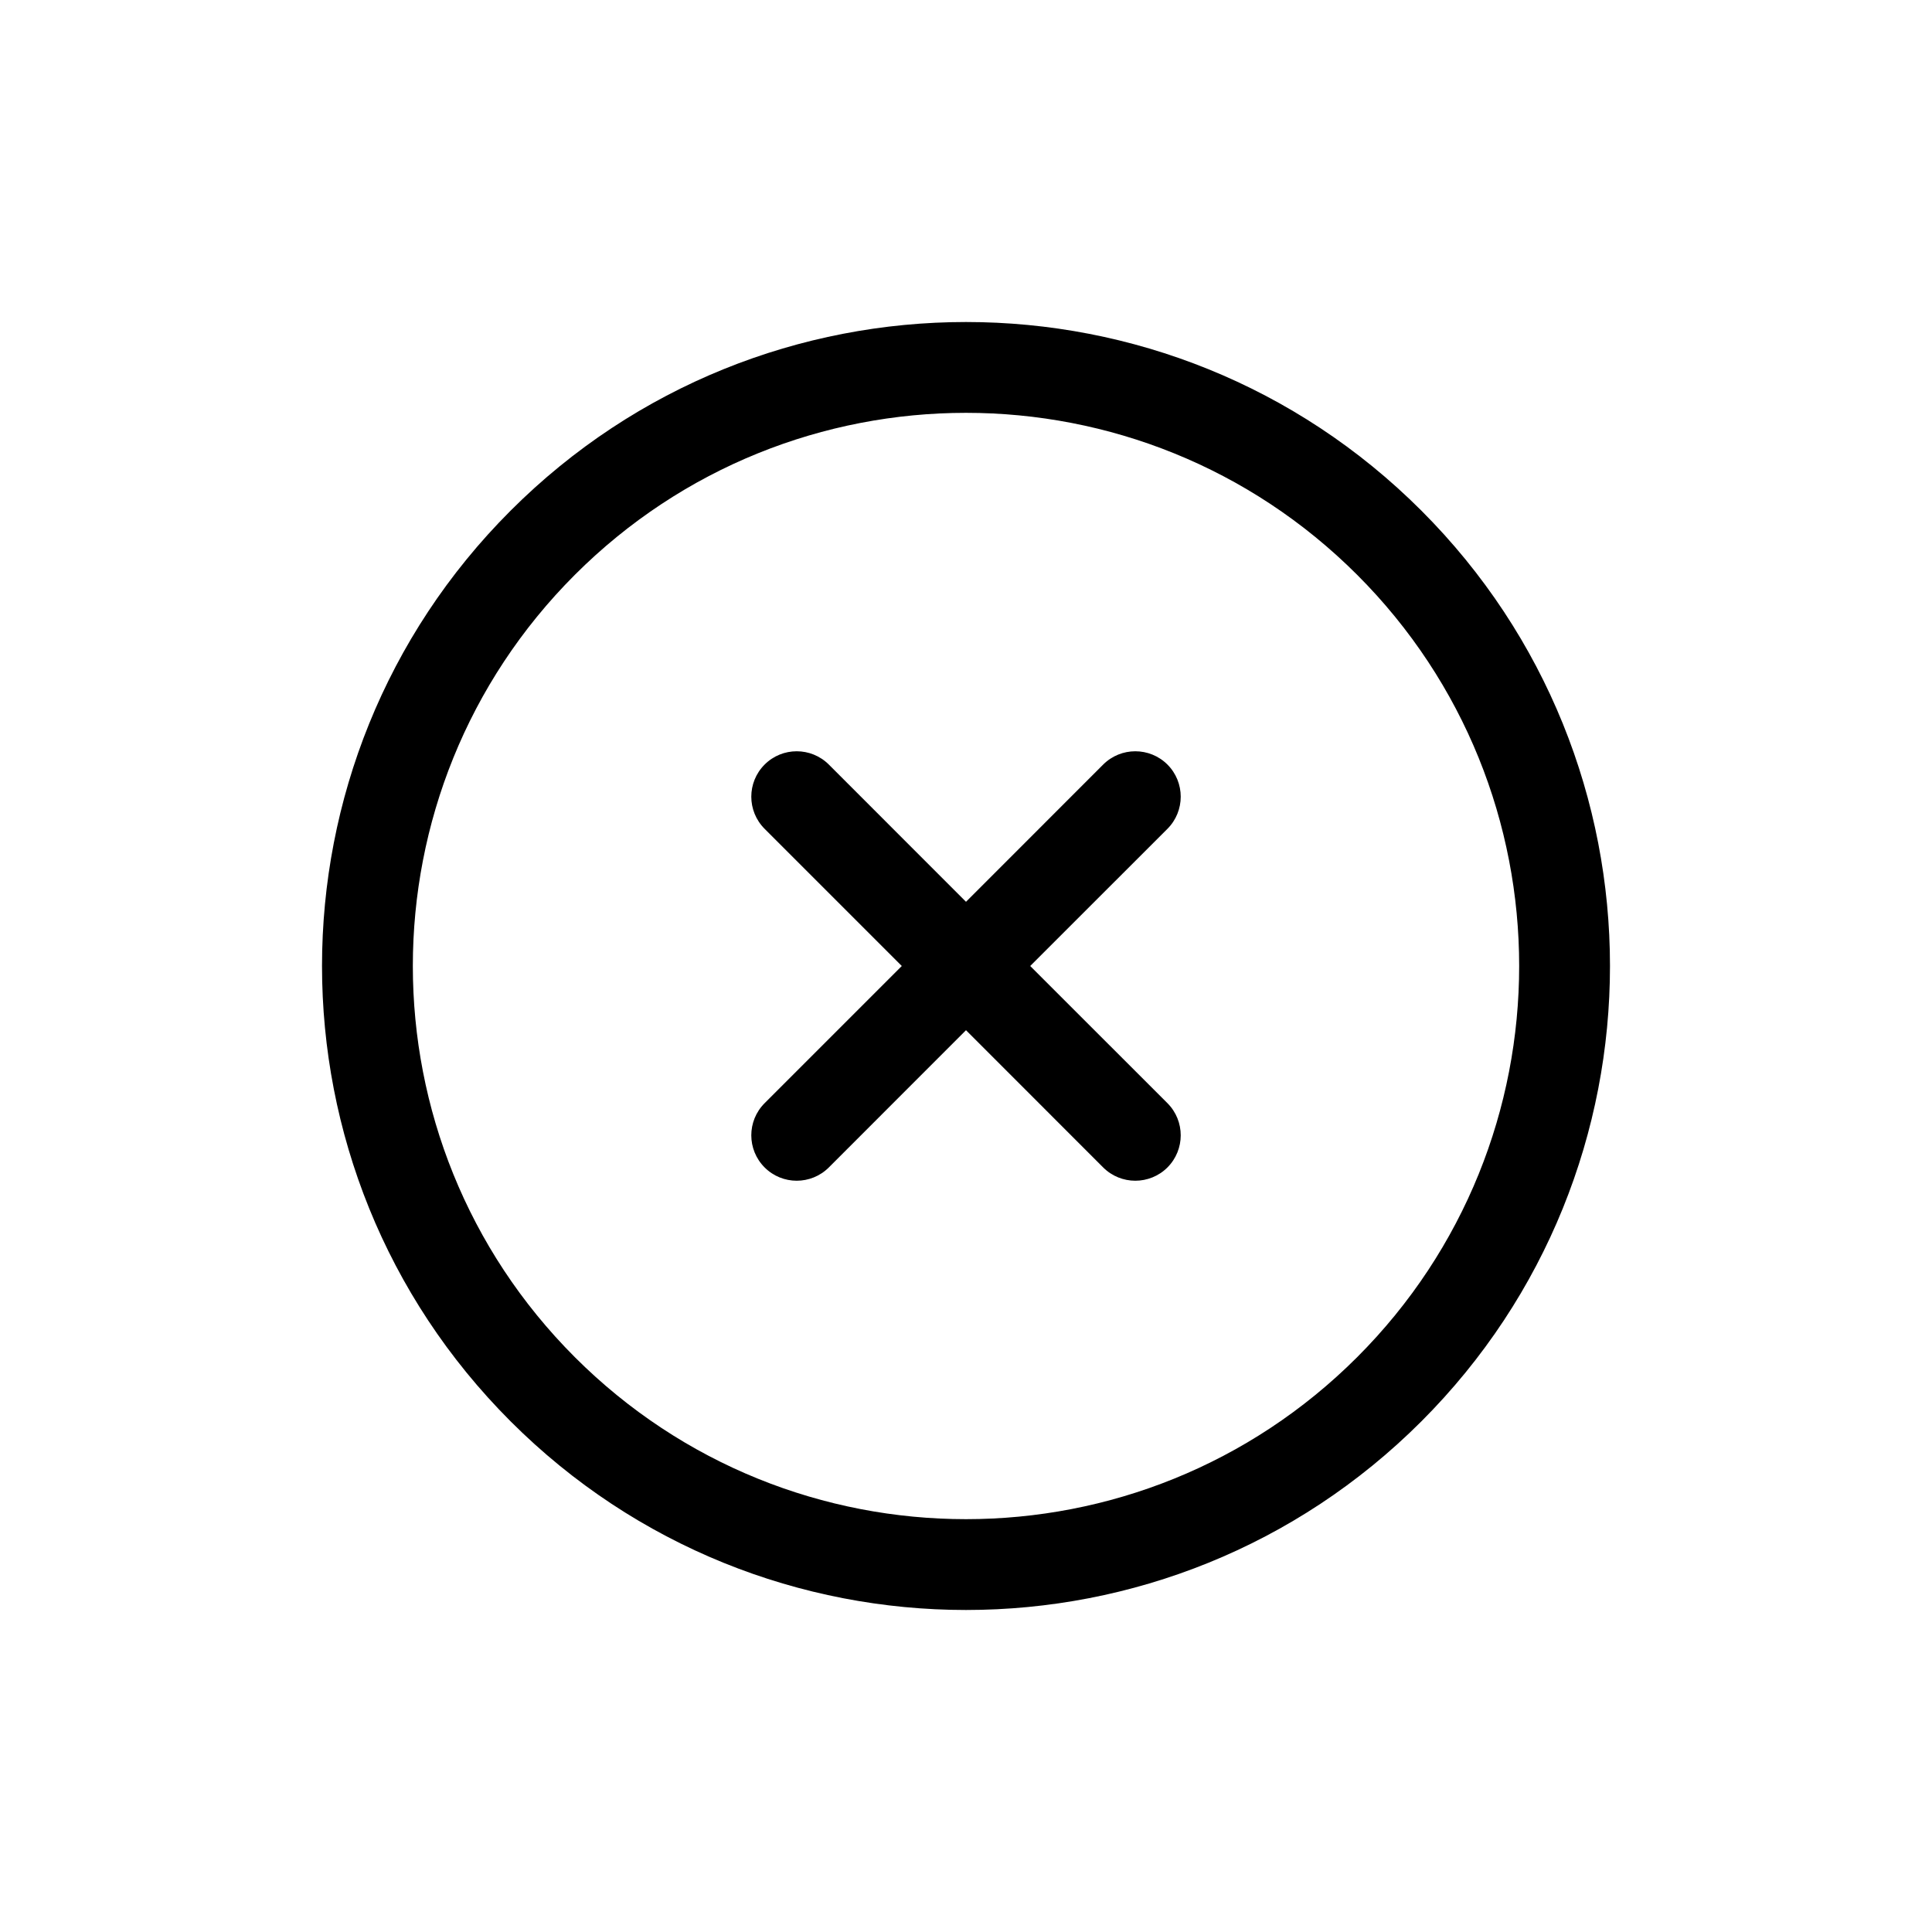
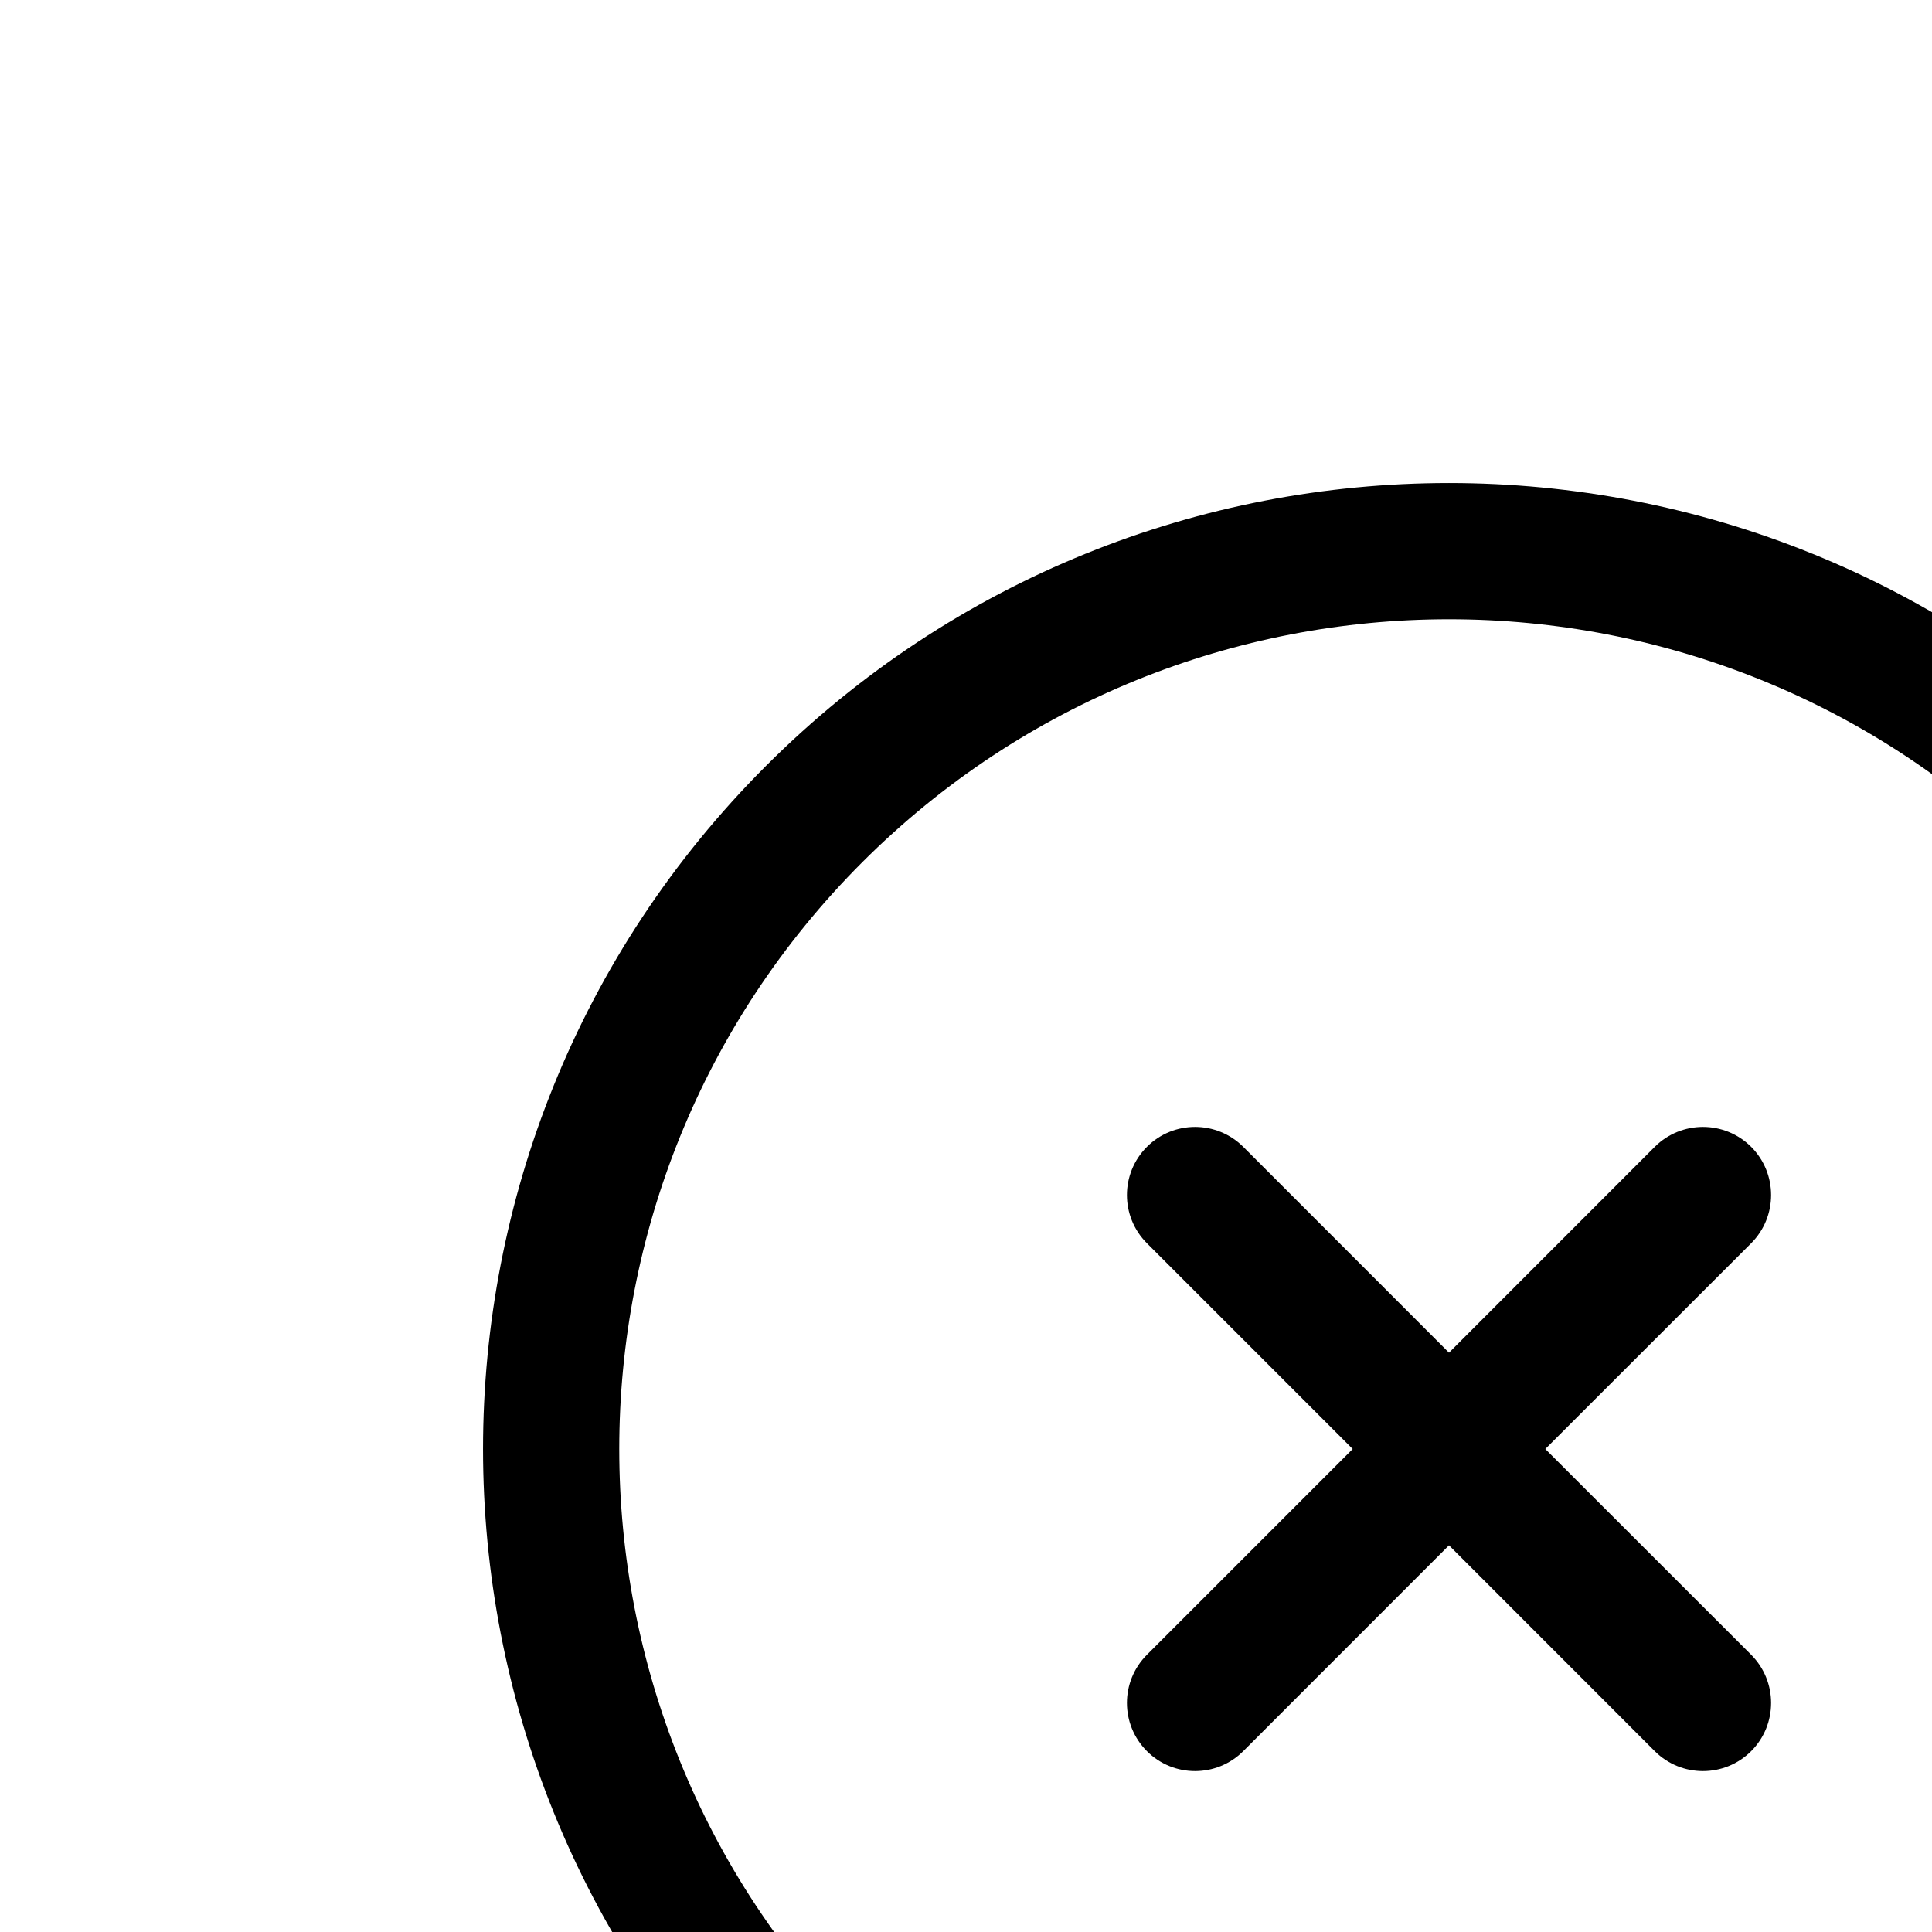
- <svg xmlns="http://www.w3.org/2000/svg" width="30" height="30" viewBox="0 0 30 30" fill="none">
+ <svg xmlns="http://www.w3.org/2000/svg" width="20" height="20" viewBox="0 0 20 20" fill="none">
  <path fill-rule="evenodd" clip-rule="evenodd" d="M7.929 7.929C4.024 11.834 4.024 18.166 7.929 22.071C11.834 25.976 18.166 25.976 22.071 22.071C25.976 18.166 25.976 11.834 22.071 7.929C18.166 4.024 11.834 4.024 7.929 7.929ZM8.926 21.074C5.572 17.719 5.572 12.281 8.926 8.926C12.281 5.572 17.719 5.572 21.074 8.926C24.428 12.281 24.428 17.719 21.074 21.074C17.719 24.428 12.281 24.428 8.926 21.074ZM12.87 11.872C12.594 11.597 12.148 11.597 11.873 11.872C11.597 12.148 11.597 12.594 11.873 12.87L14.003 15L11.873 17.13C11.597 17.406 11.597 17.852 11.873 18.128C12.148 18.403 12.594 18.403 12.87 18.128L15 15.997L17.13 18.128C17.406 18.403 17.852 18.403 18.128 18.128C18.403 17.852 18.403 17.406 18.128 17.13L15.997 15L18.128 12.87C18.403 12.594 18.403 12.148 18.128 11.872C17.852 11.597 17.406 11.597 17.13 11.872L15 14.003L12.87 11.872Z" fill="black" />
</svg>
